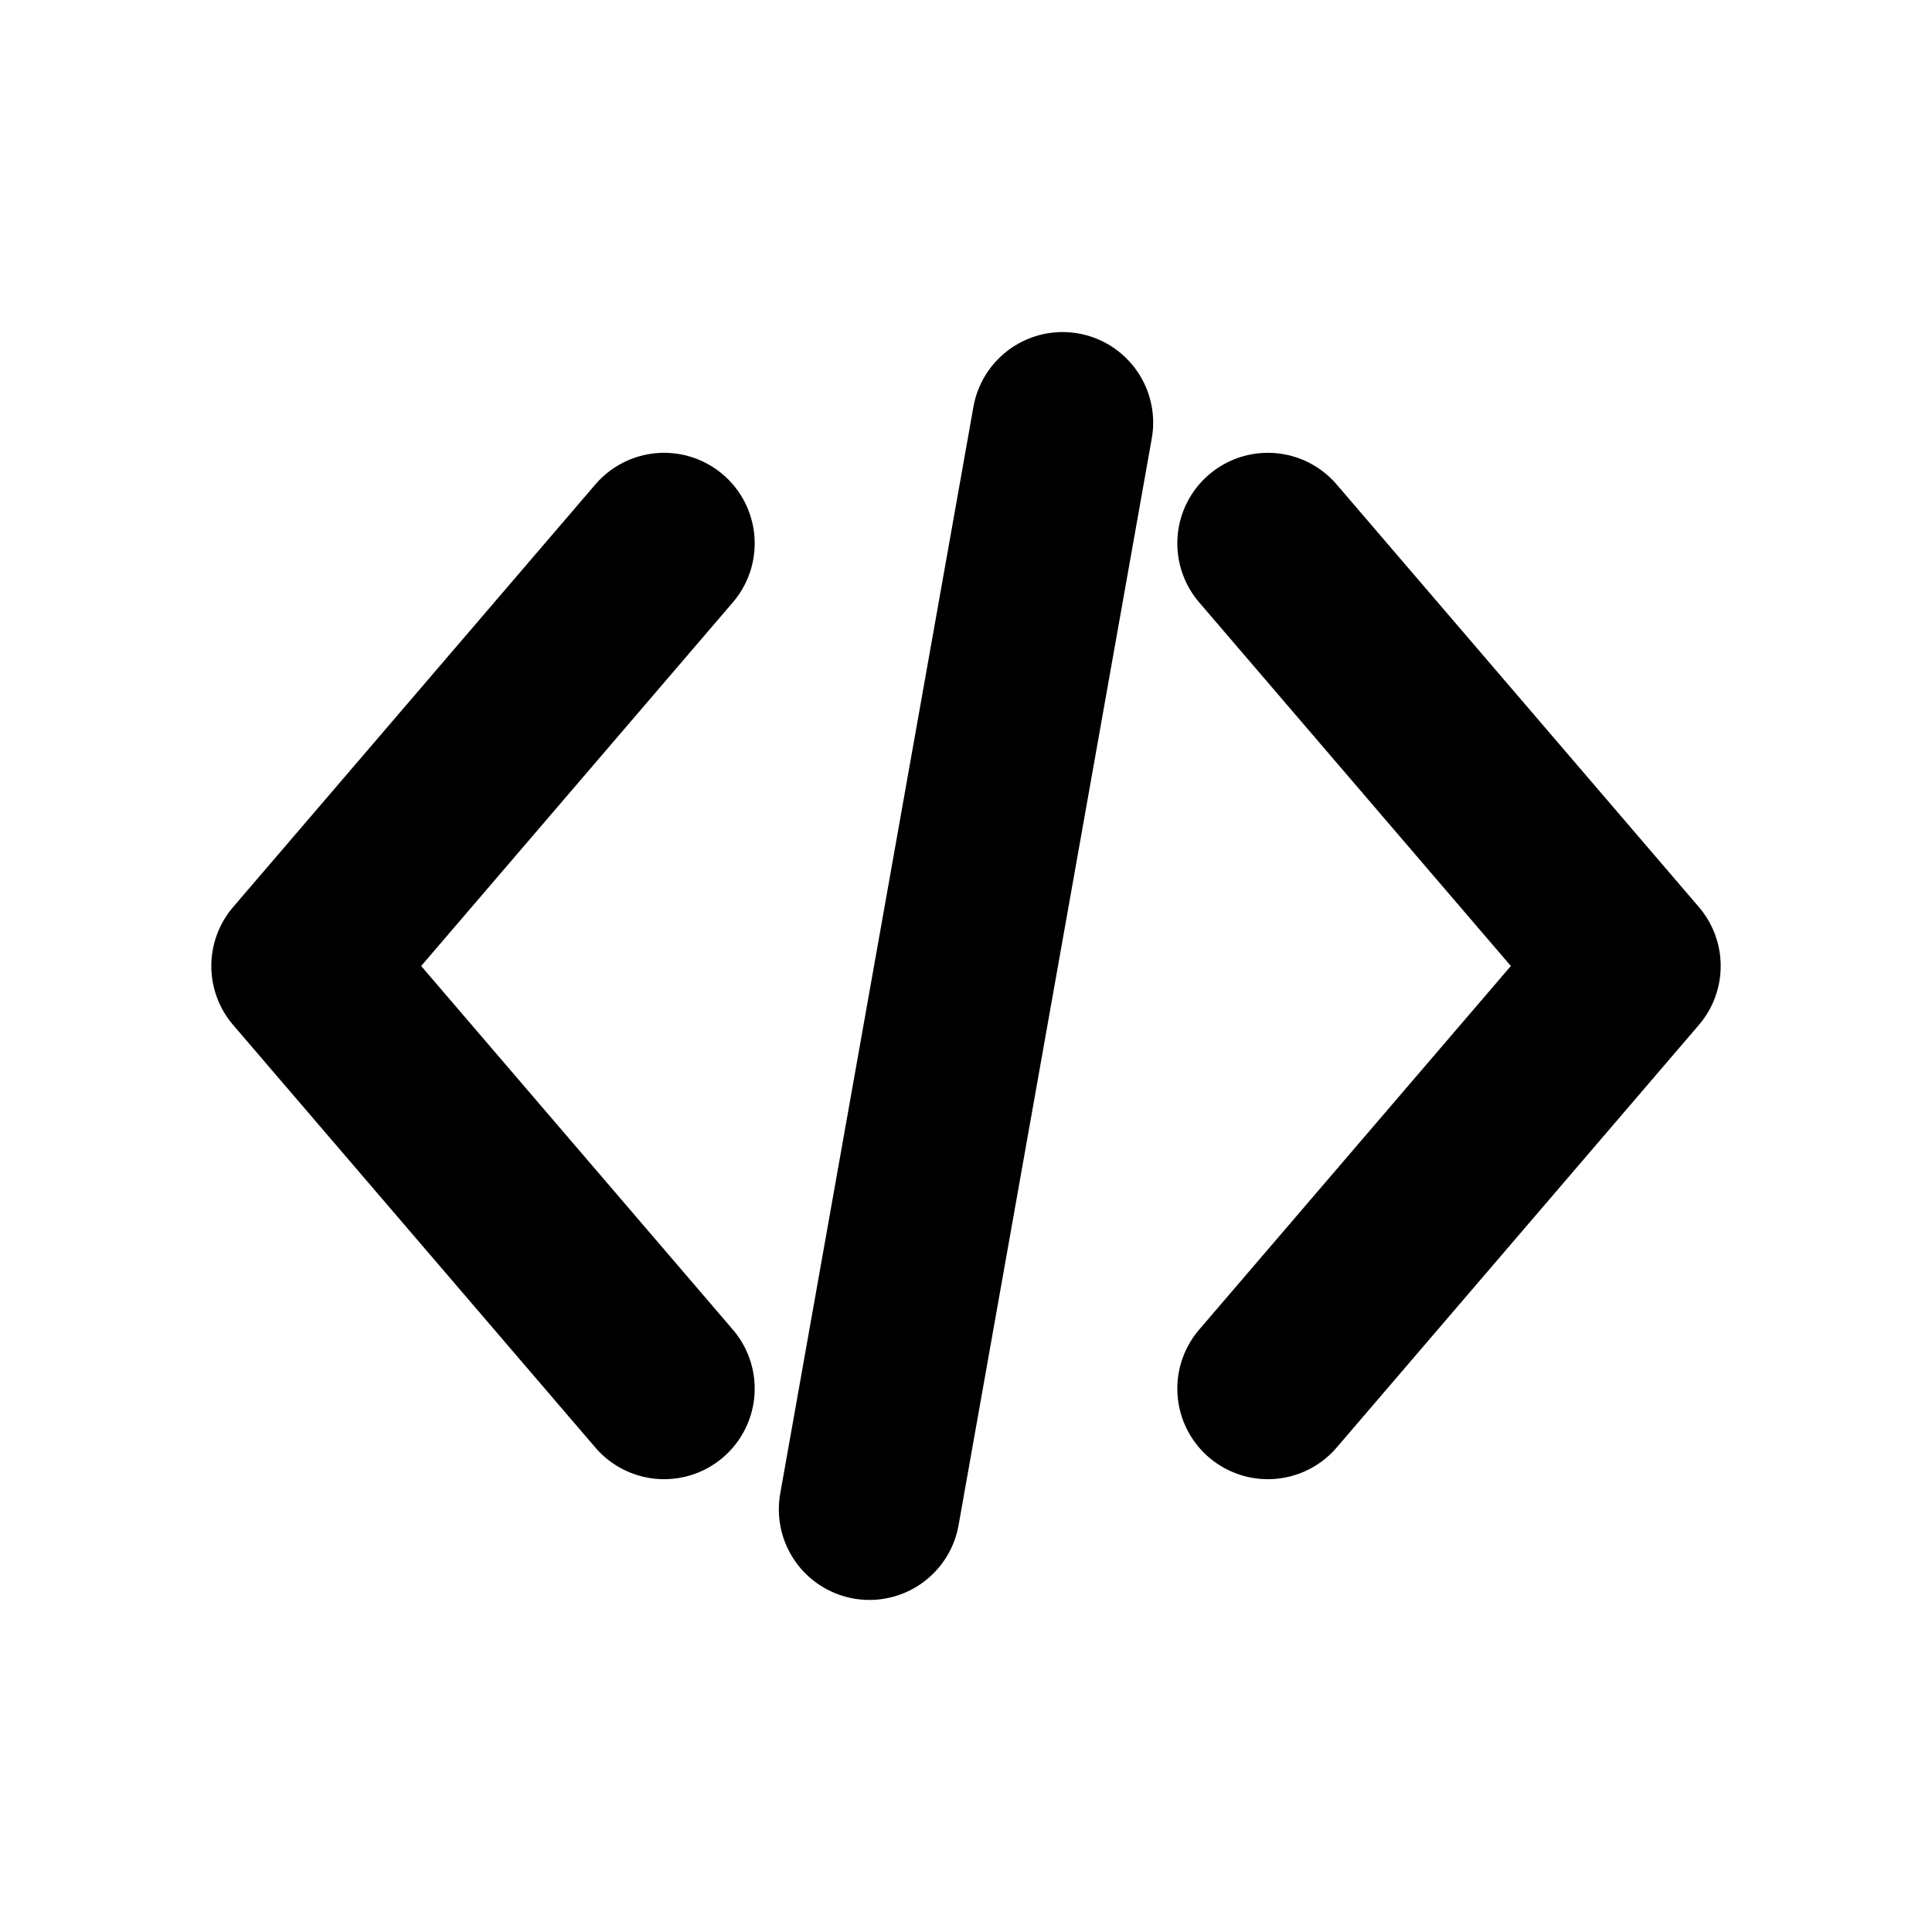
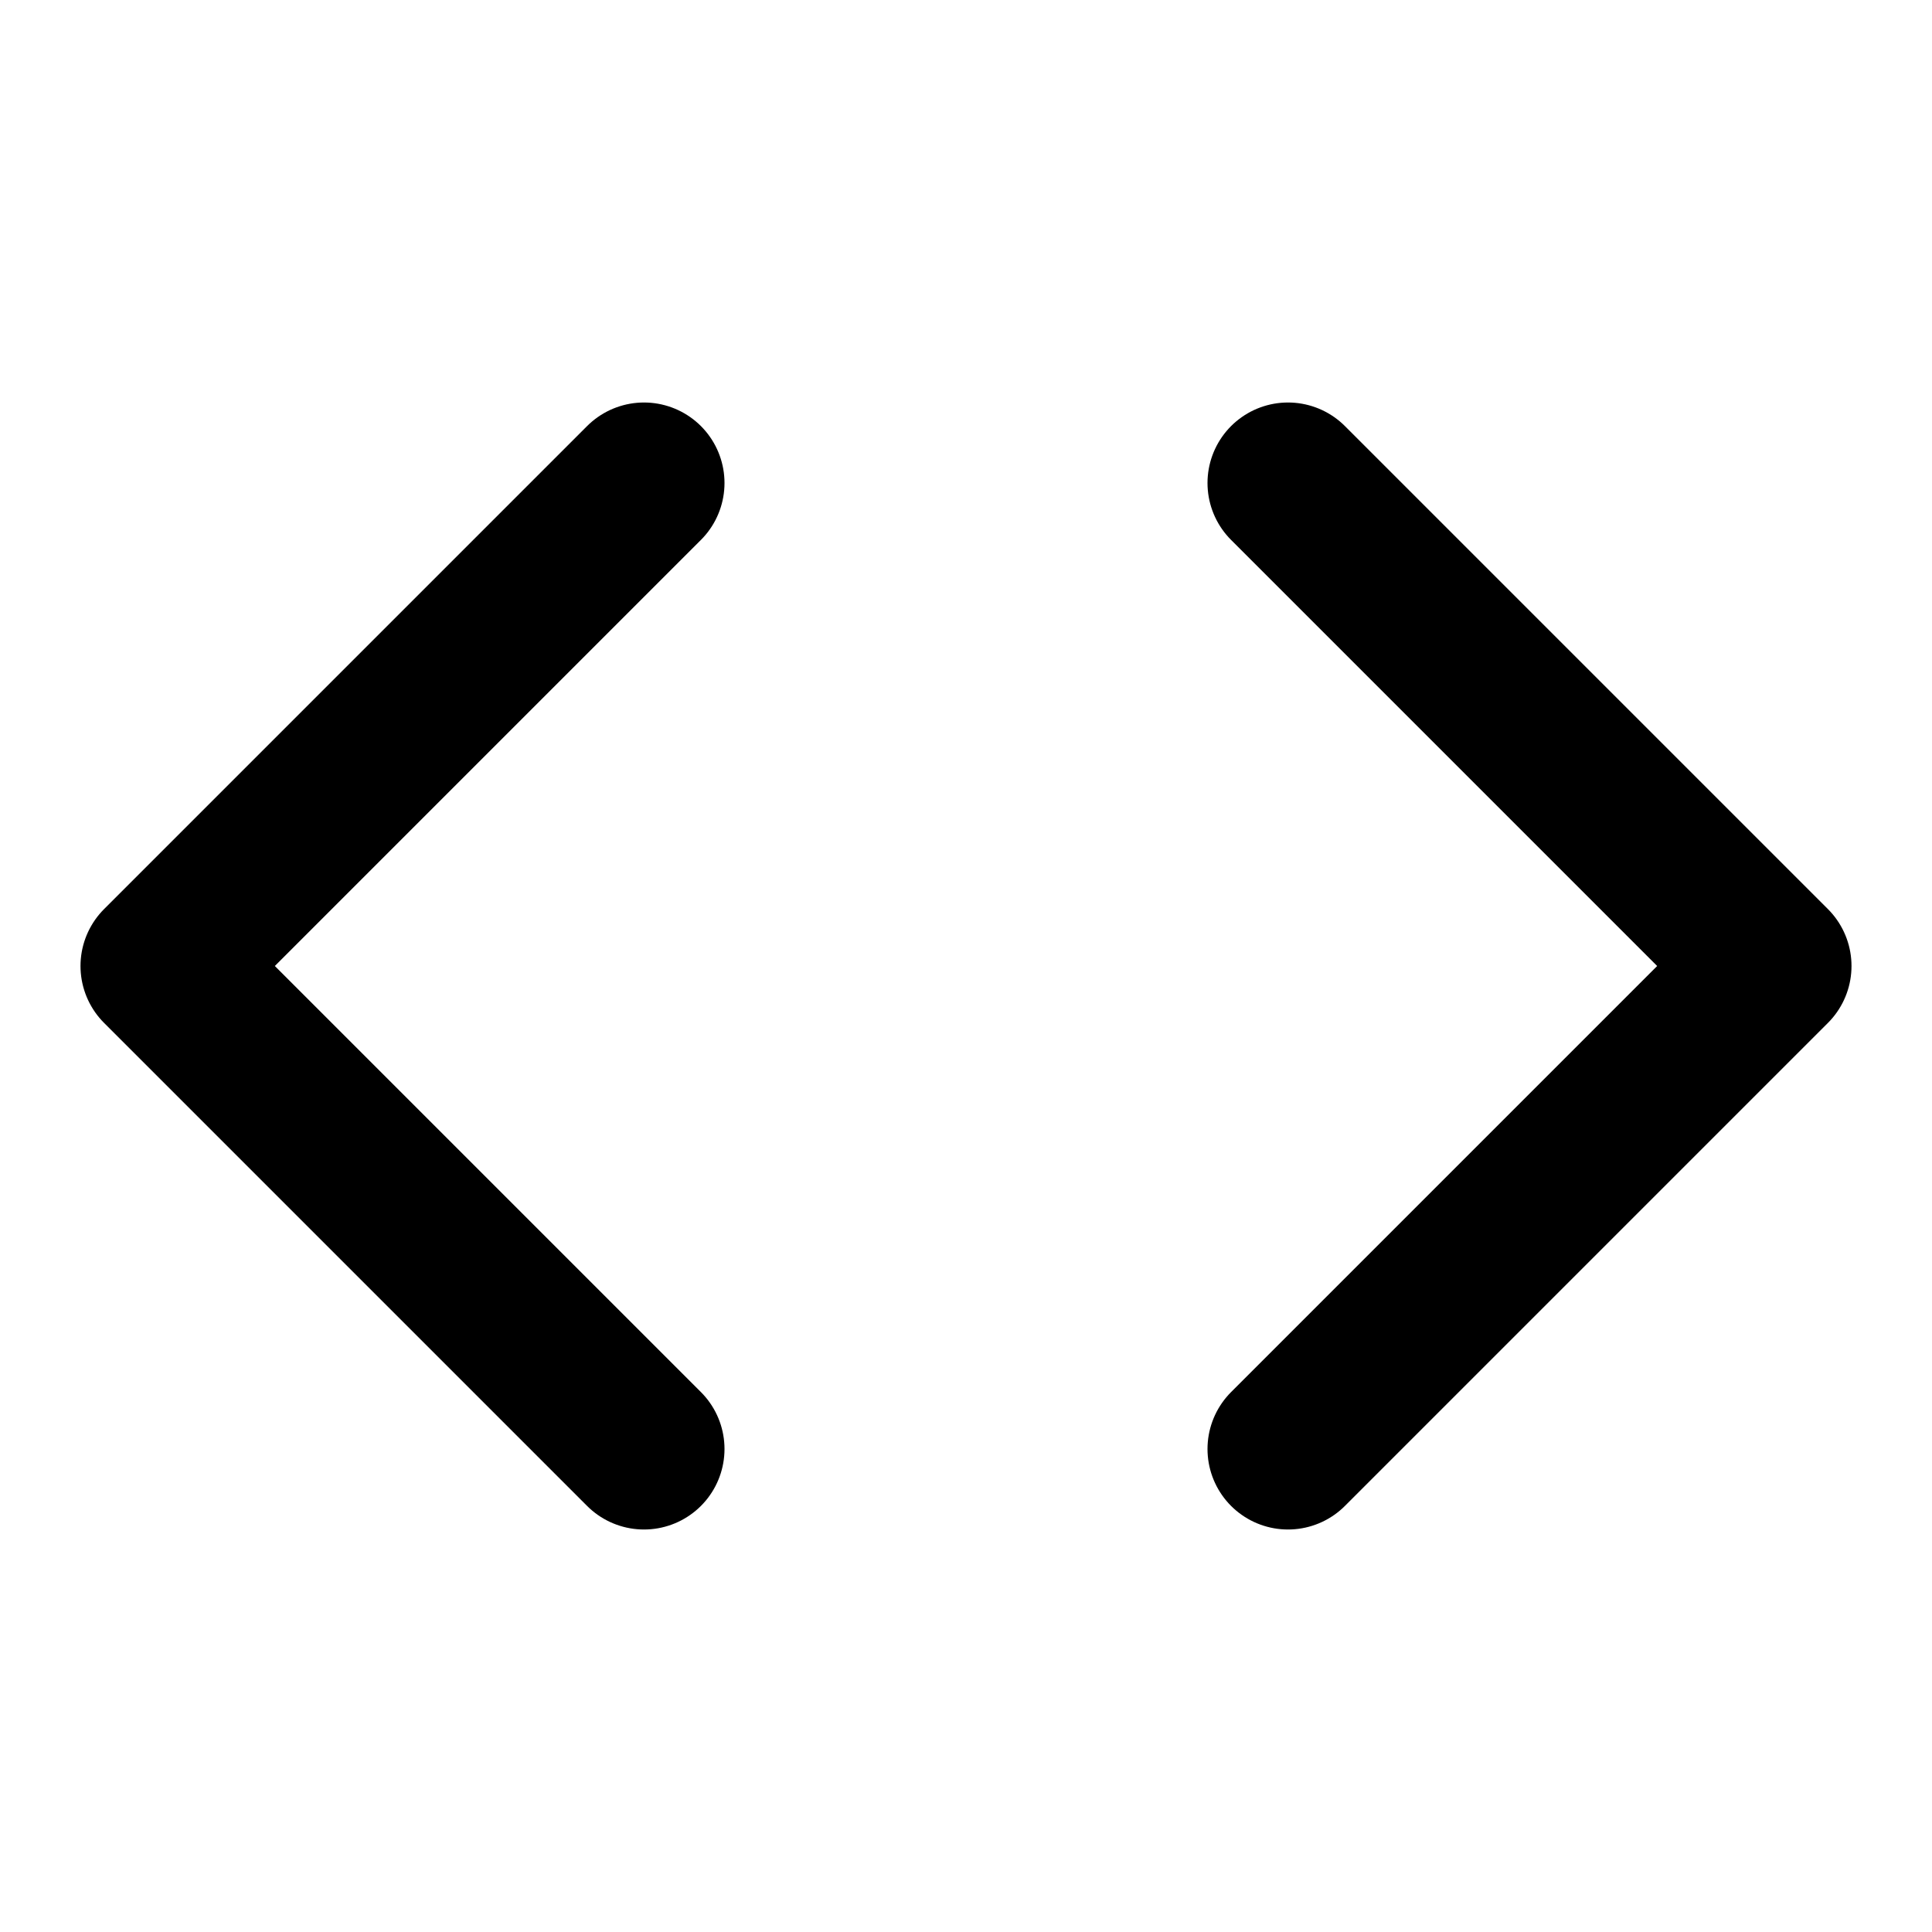
- <svg xmlns="http://www.w3.org/2000/svg" viewBox="0 0 16 16" fill="none">
-   <path d="M5.5 4.5L2.5 8L5.5 11.5" stroke="currentColor" stroke-width="1.5" stroke-linecap="round" stroke-linejoin="round" />
-   <path d="M10.5 4.5L13.5 8L10.5 11.5" stroke="currentColor" stroke-width="1.5" stroke-linecap="round" stroke-linejoin="round" />
-   <path d="M8.8 3.5L7.2 12.5" stroke="currentColor" stroke-width="1.5" stroke-linecap="round" />
+ <svg xmlns="http://www.w3.org/2000/svg" width="24" height="24" viewBox="0 0 24 24" fill="none" stroke="currentColor" stroke-width="2" stroke-linecap="round" stroke-linejoin="round">
+   <path d="m16 18 6-6-6-6" />
+   <path d="m8 6-6 6 6 6" />
</svg>
